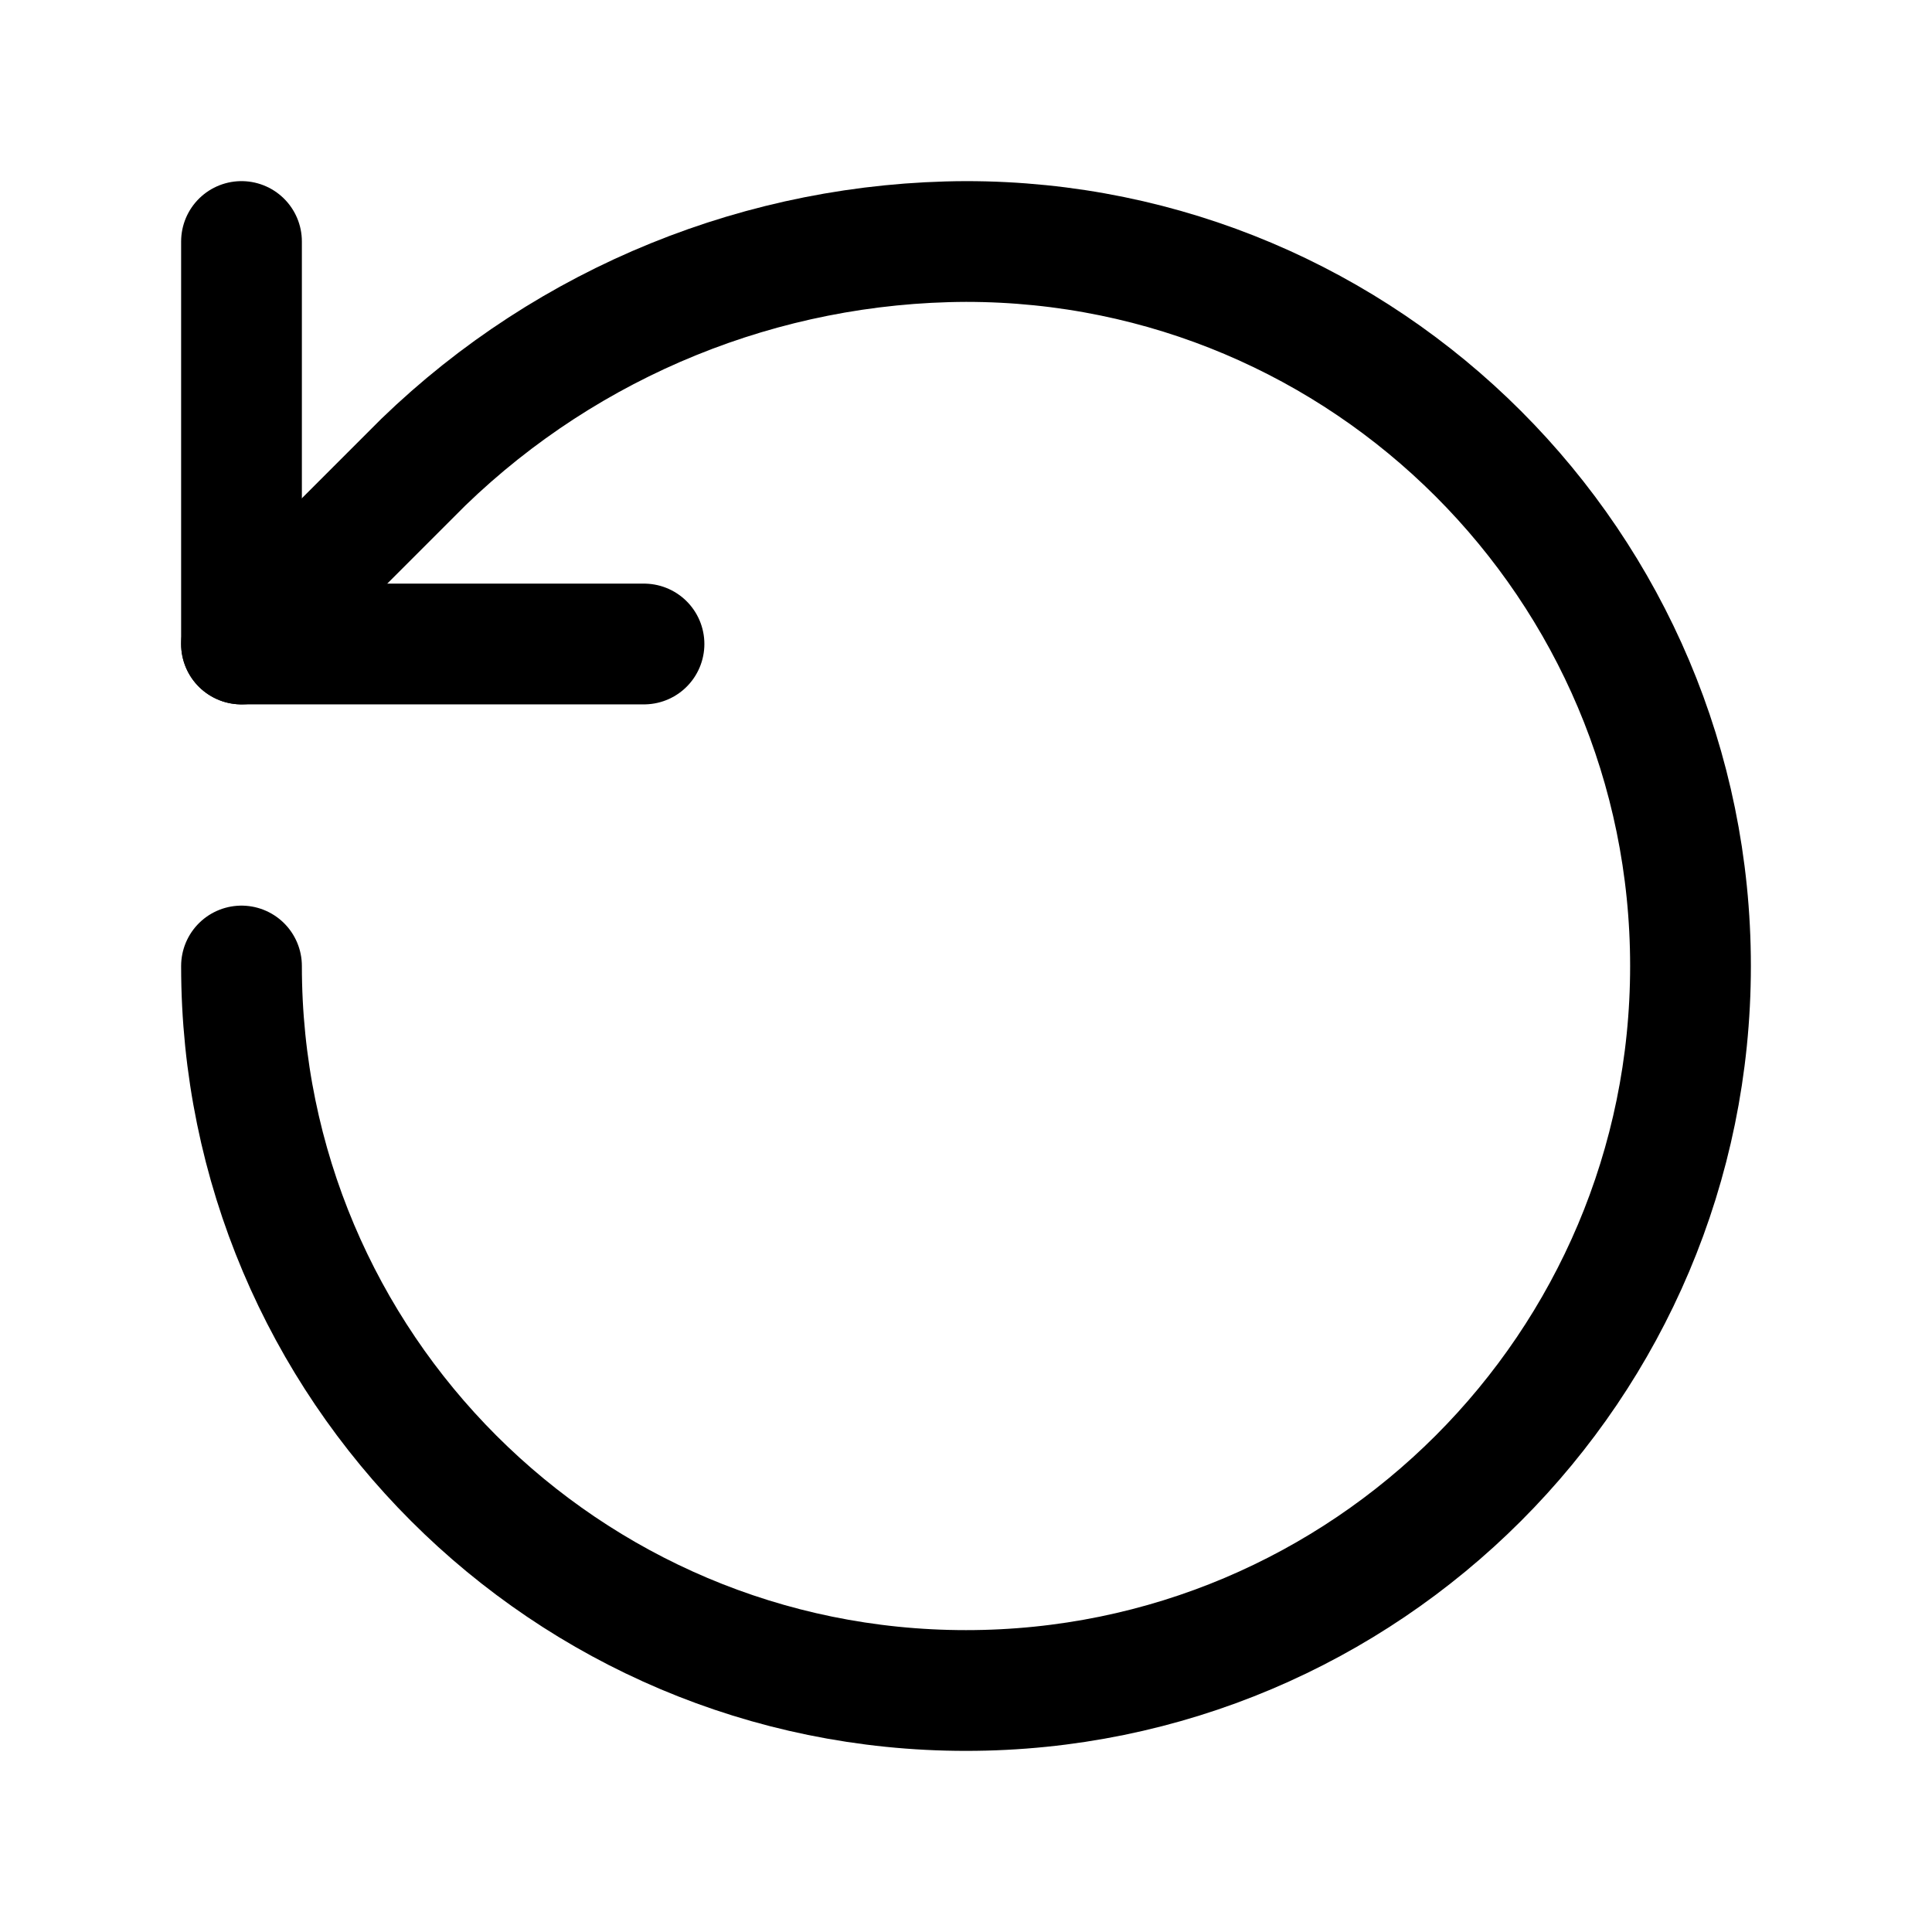
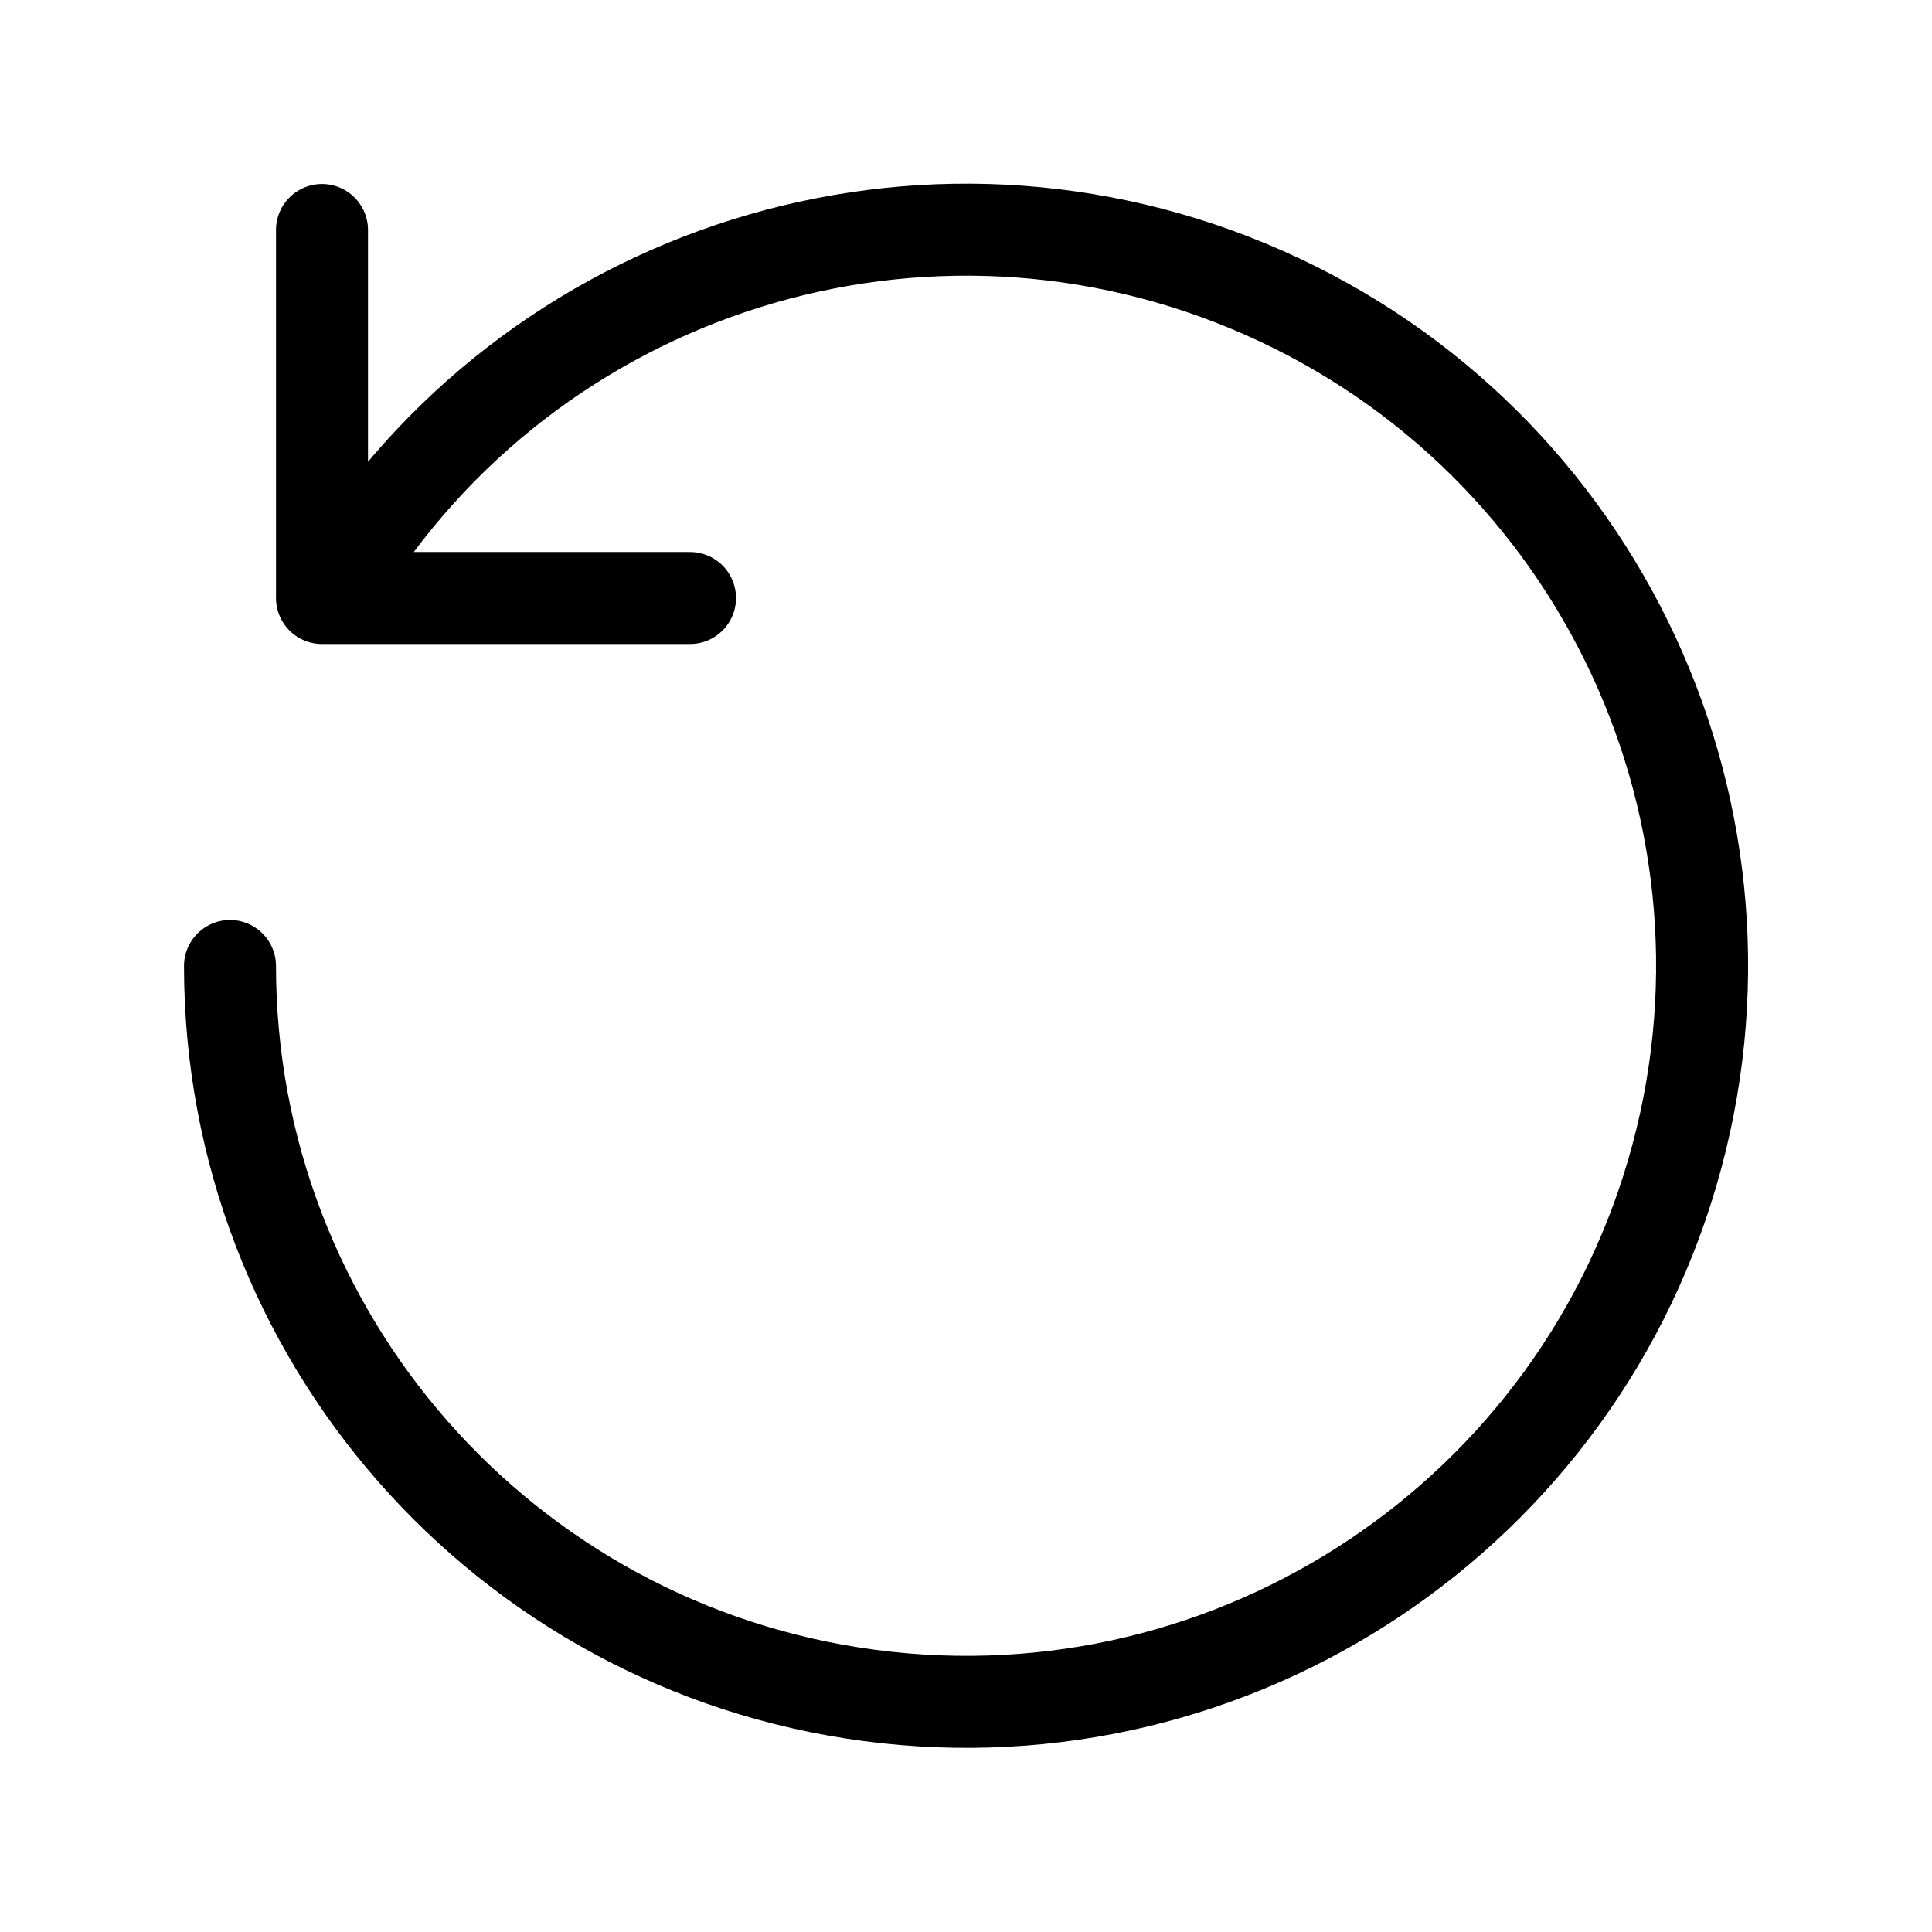
- <svg xmlns="http://www.w3.org/2000/svg" viewBox="0 0 24 24" width="24" height="24" fill="none" stroke="currentColor" stroke-width="1.5" stroke-linecap="round" stroke-linejoin="round">
-   <path d="M3 12a9 9 0 1 0 9-9 9.75 9.75 0 0 0-6.74 2.74L3 8" />
-   <path d="M3 3v5h5" />
+ <svg xmlns="http://www.w3.org/2000/svg" width="1em" height="1em" viewBox="0 0 21 21">
+   <g fill="none" fill-rule="evenodd" stroke="currentColor" stroke-linecap="round" stroke-linejoin="round">
+     <path d="M3.578 6.487A8 8 0 1 1 2.5 10.5" />
+     <path d="M7.5 6.5h-4v-4" />
+   </g>
</svg>
